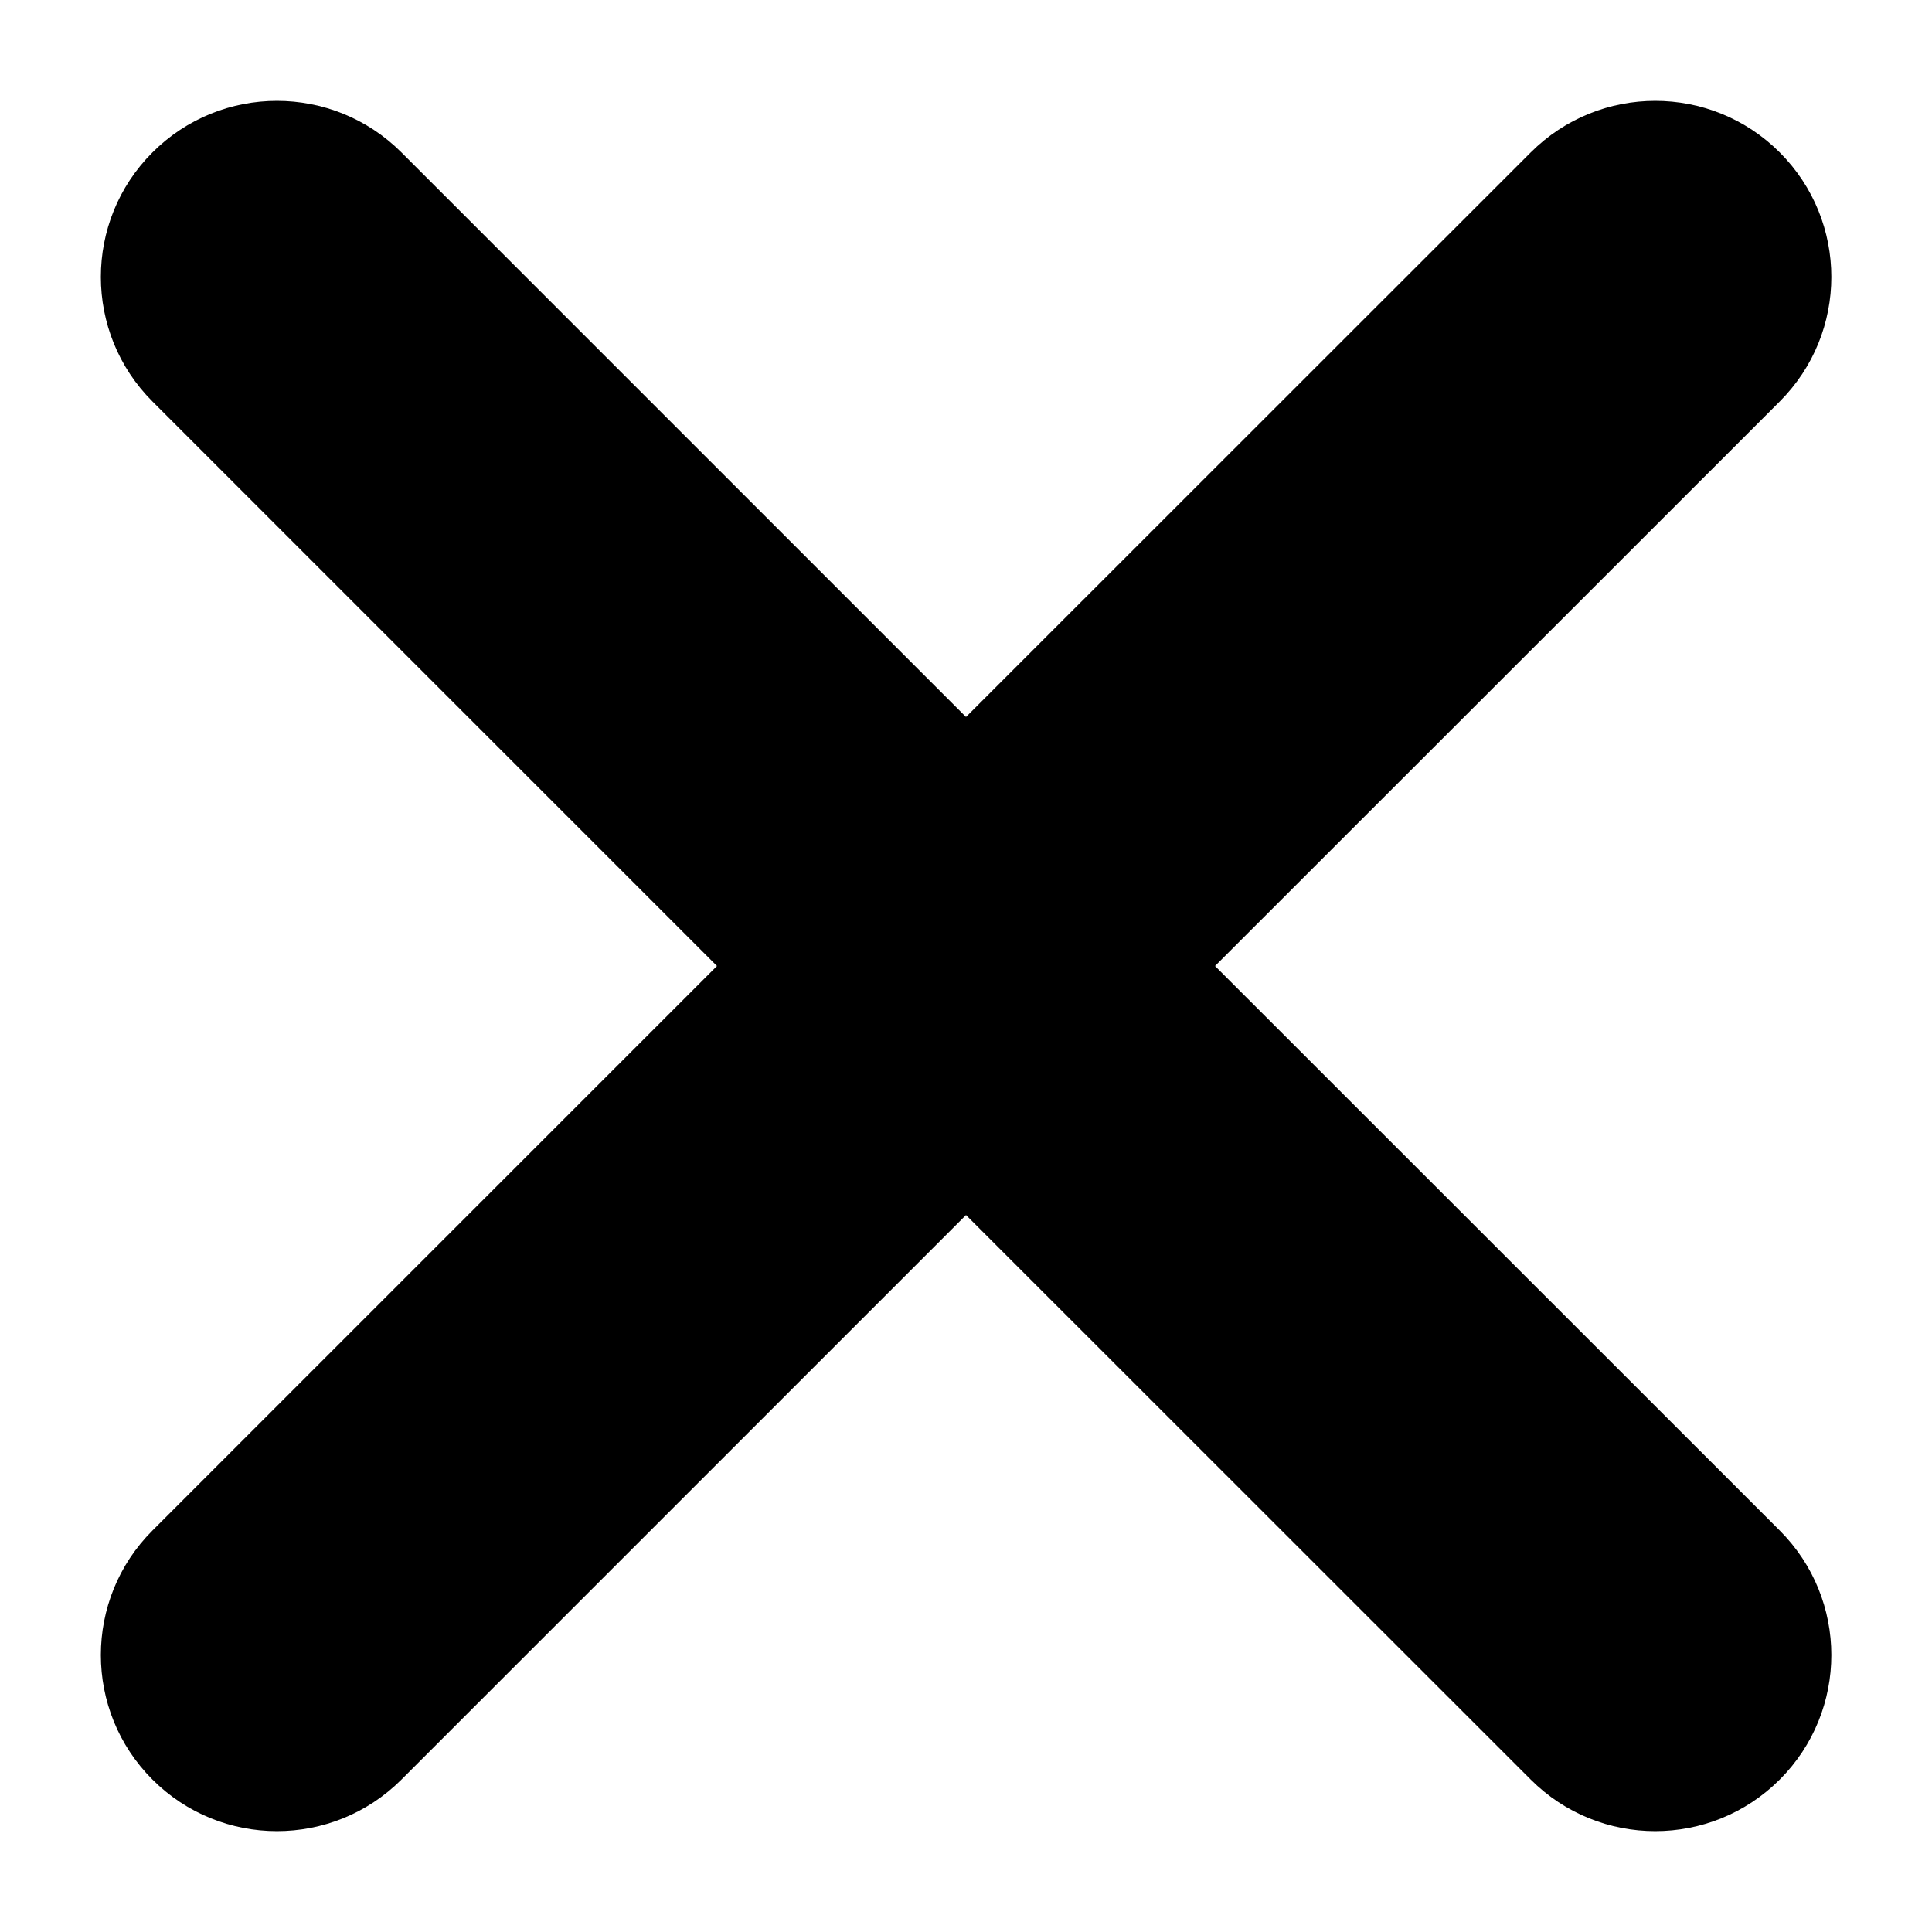
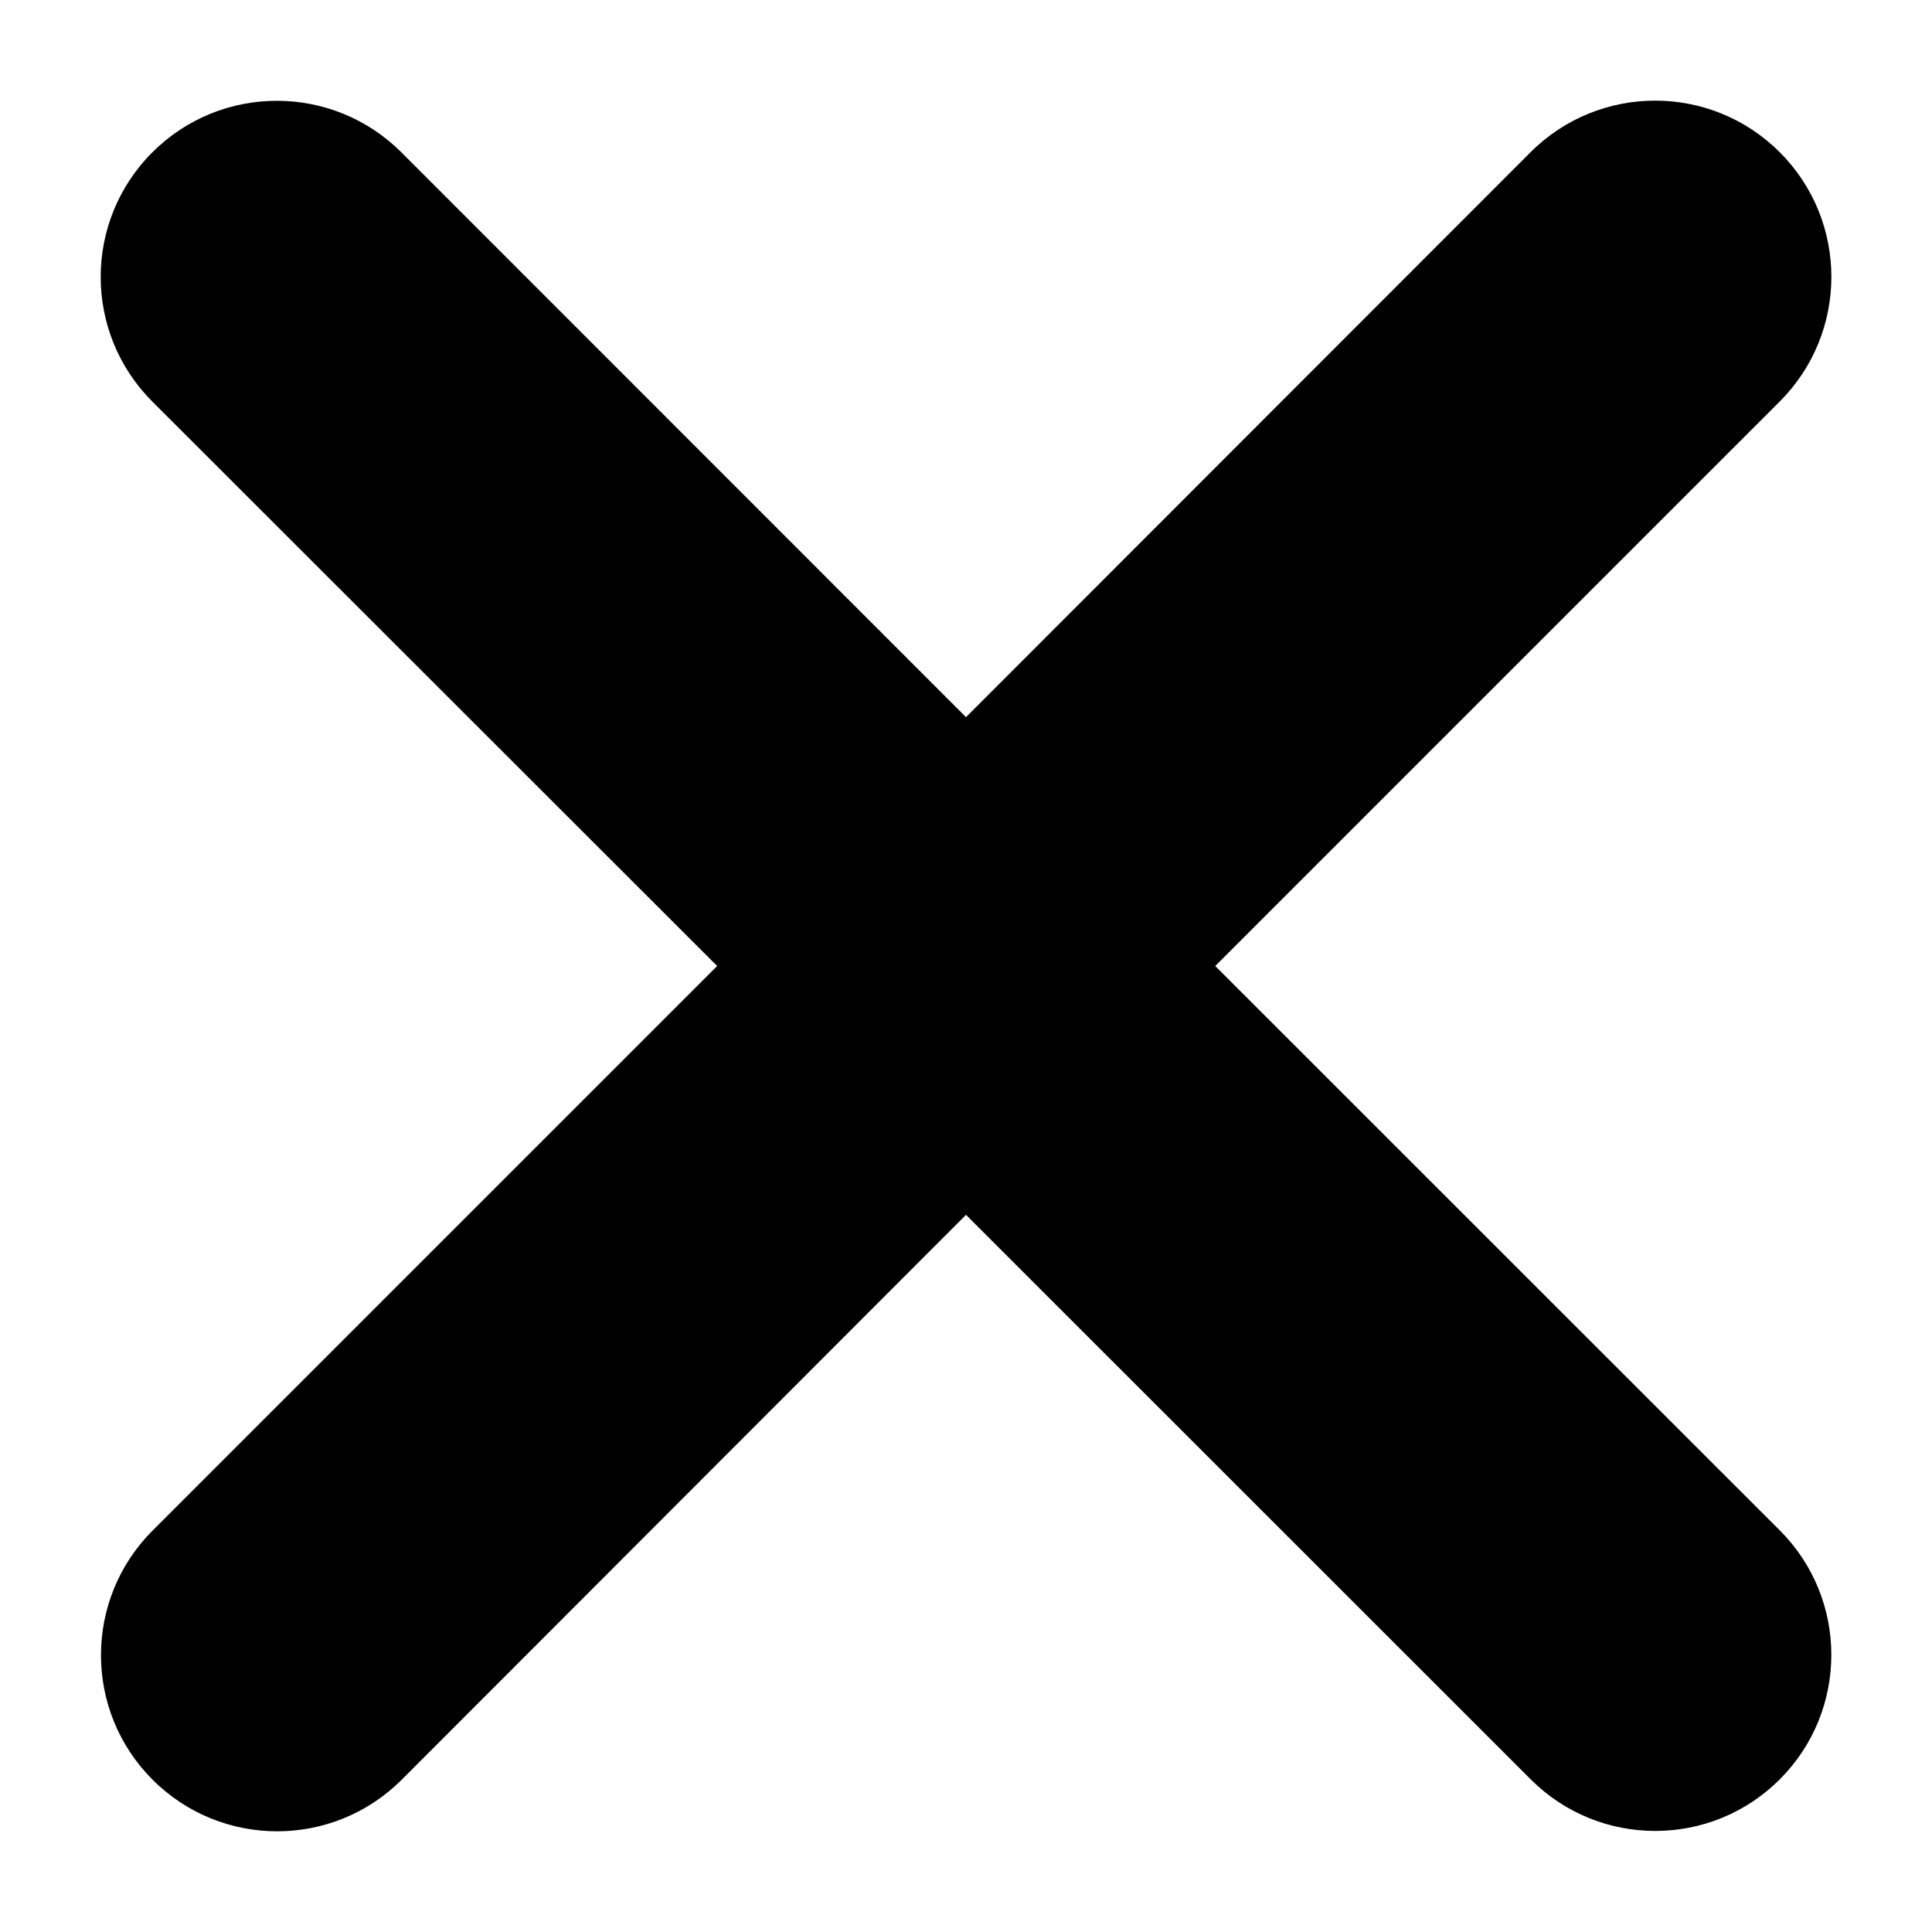
- <svg xmlns="http://www.w3.org/2000/svg" width="10" height="10">
-   <path d="M6.289,5,9.212,2.078A.911.911,0,0,0,7.923.789L5,3.711,2.078.789a.911.911,0,0,0-1.289,1.289L3.711,5,.789,7.922a.911.911,0,1,0,1.289,1.289L5,6.289,7.923,9.211a.911.911,0,0,0,1.289-1.289Z" />
+ <svg xmlns="http://www.w3.org/2000/svg" viewBox="0 0 10 10">
+   <path d="M6.29 5l2.922-2.922a.911.911 0 00-1.29-1.29L5 3.712 2.078.789a.911.911 0 00-1.29 1.289L3.712 5 .79 7.922a.911.911 0 101.289 1.29L5 6.288l2.923 2.922a.911.911 0 001.289-1.289z" />
</svg>
